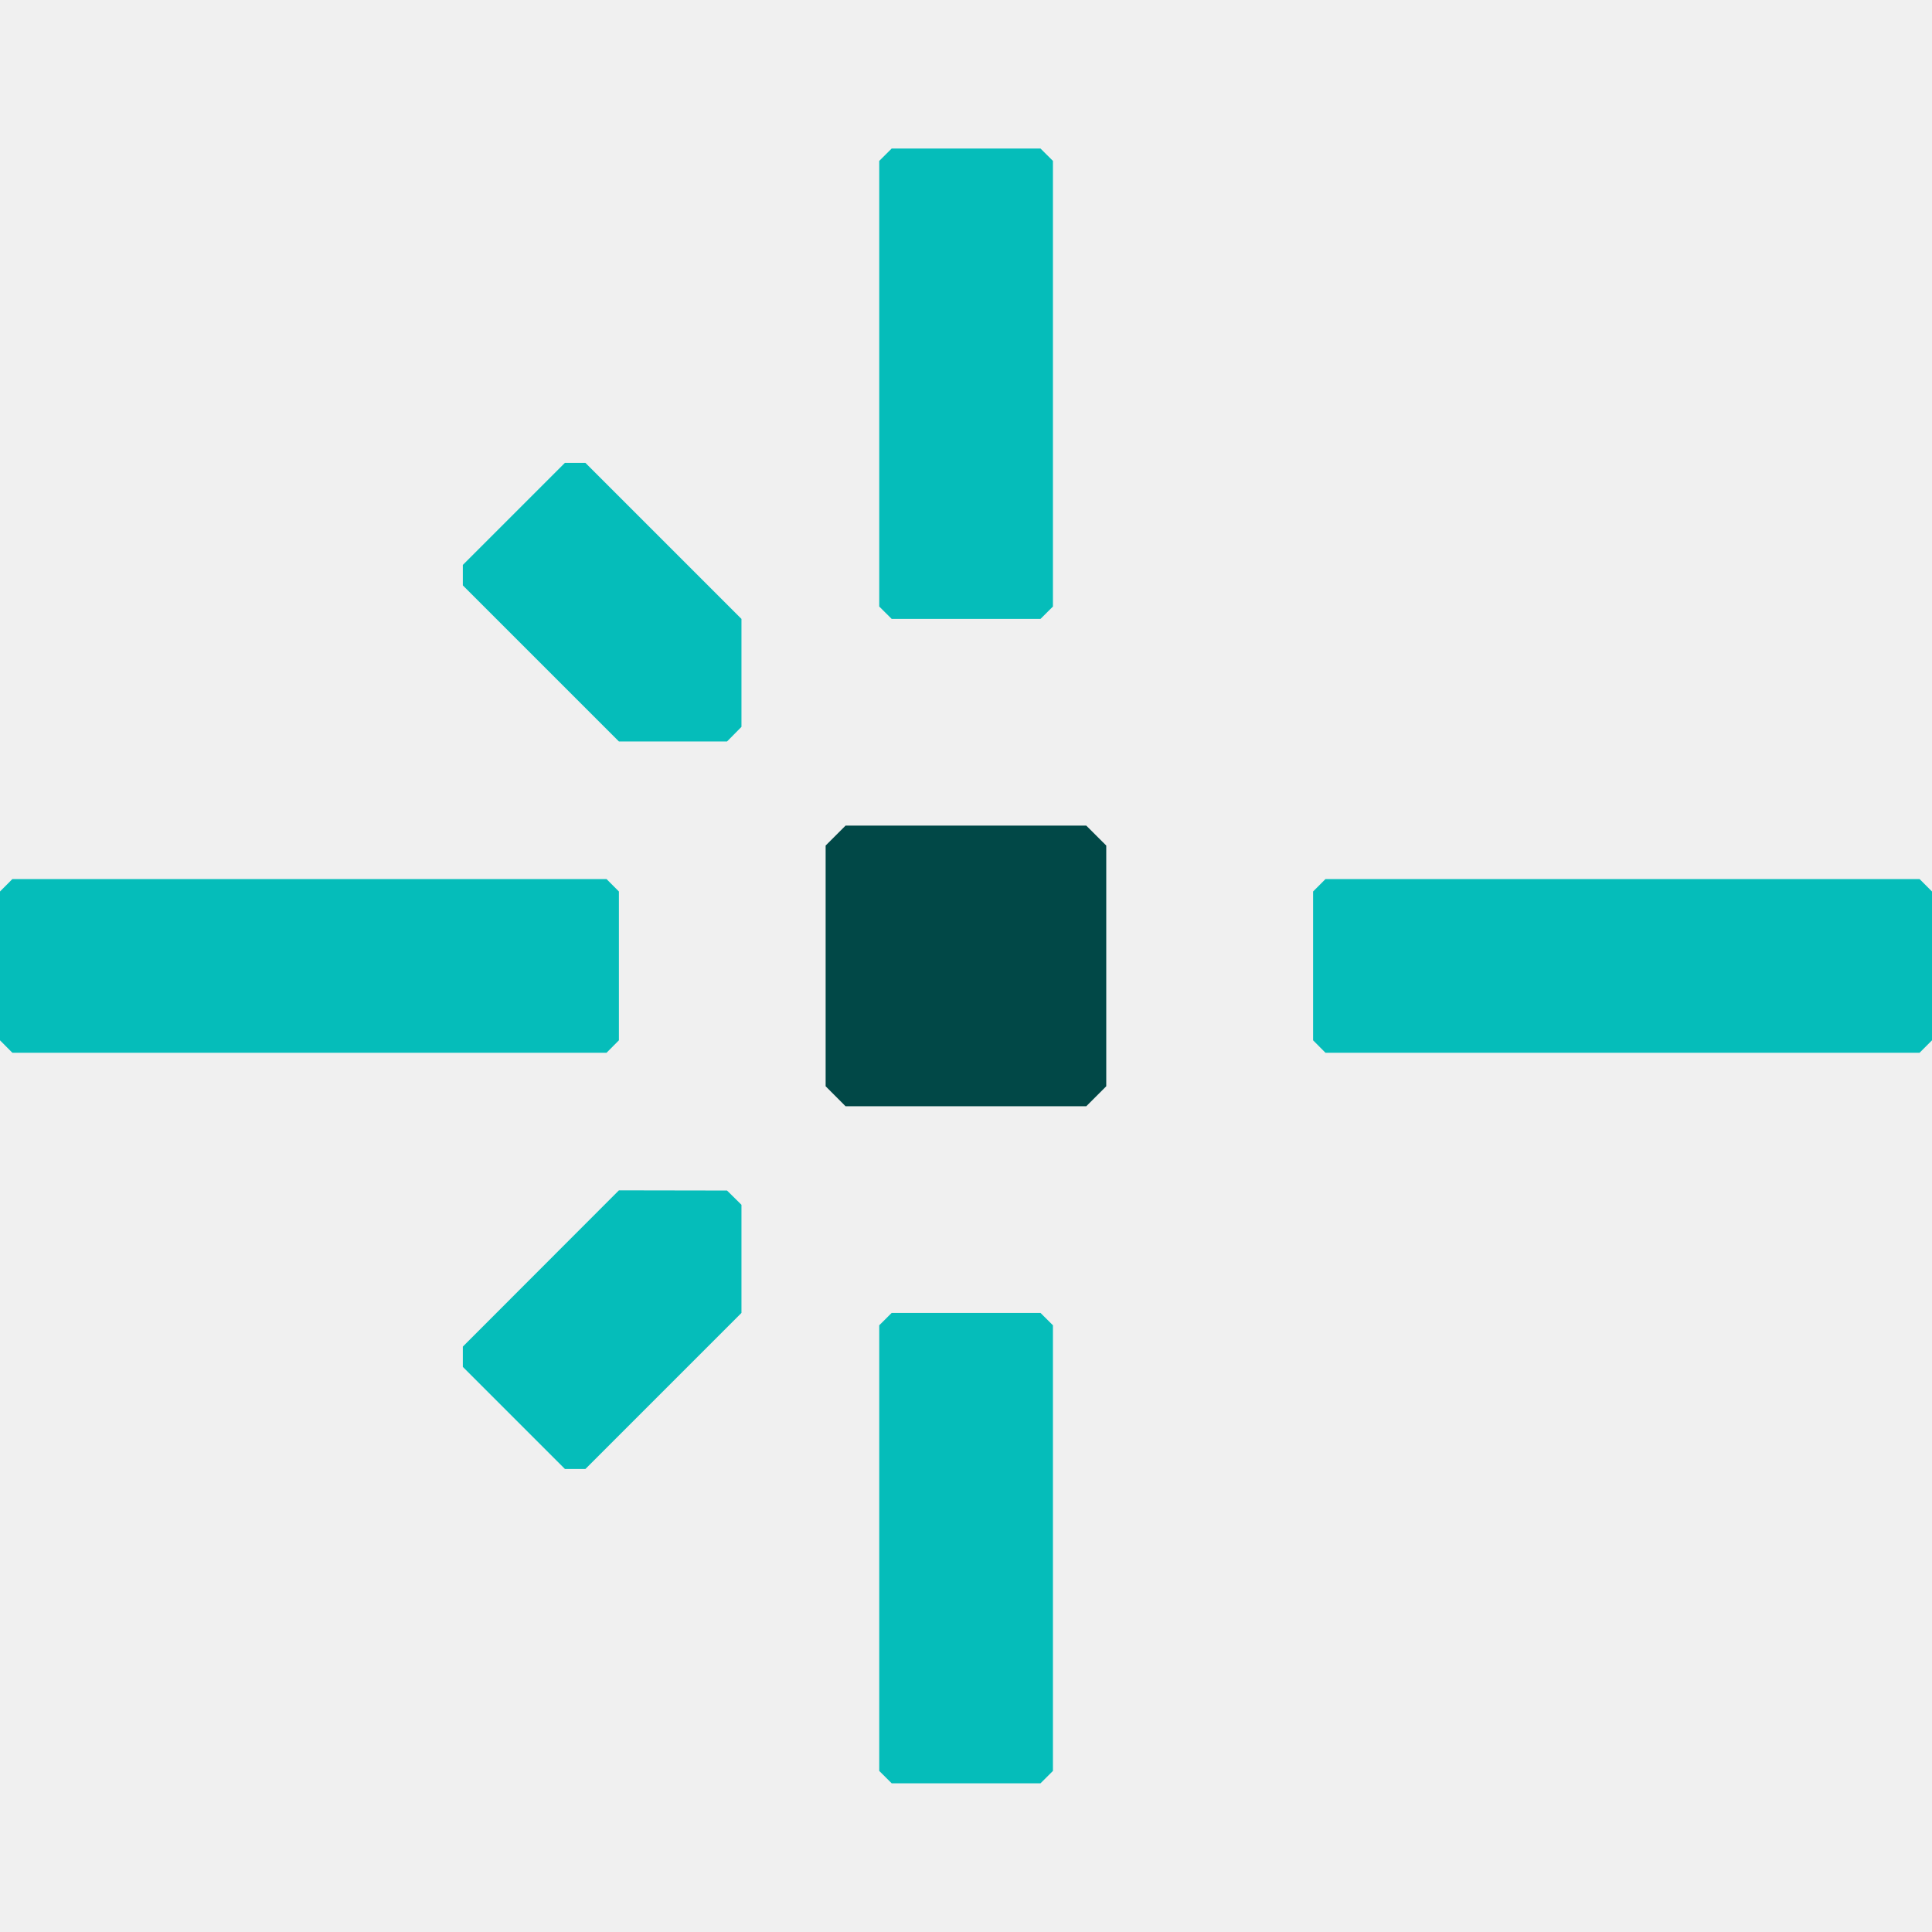
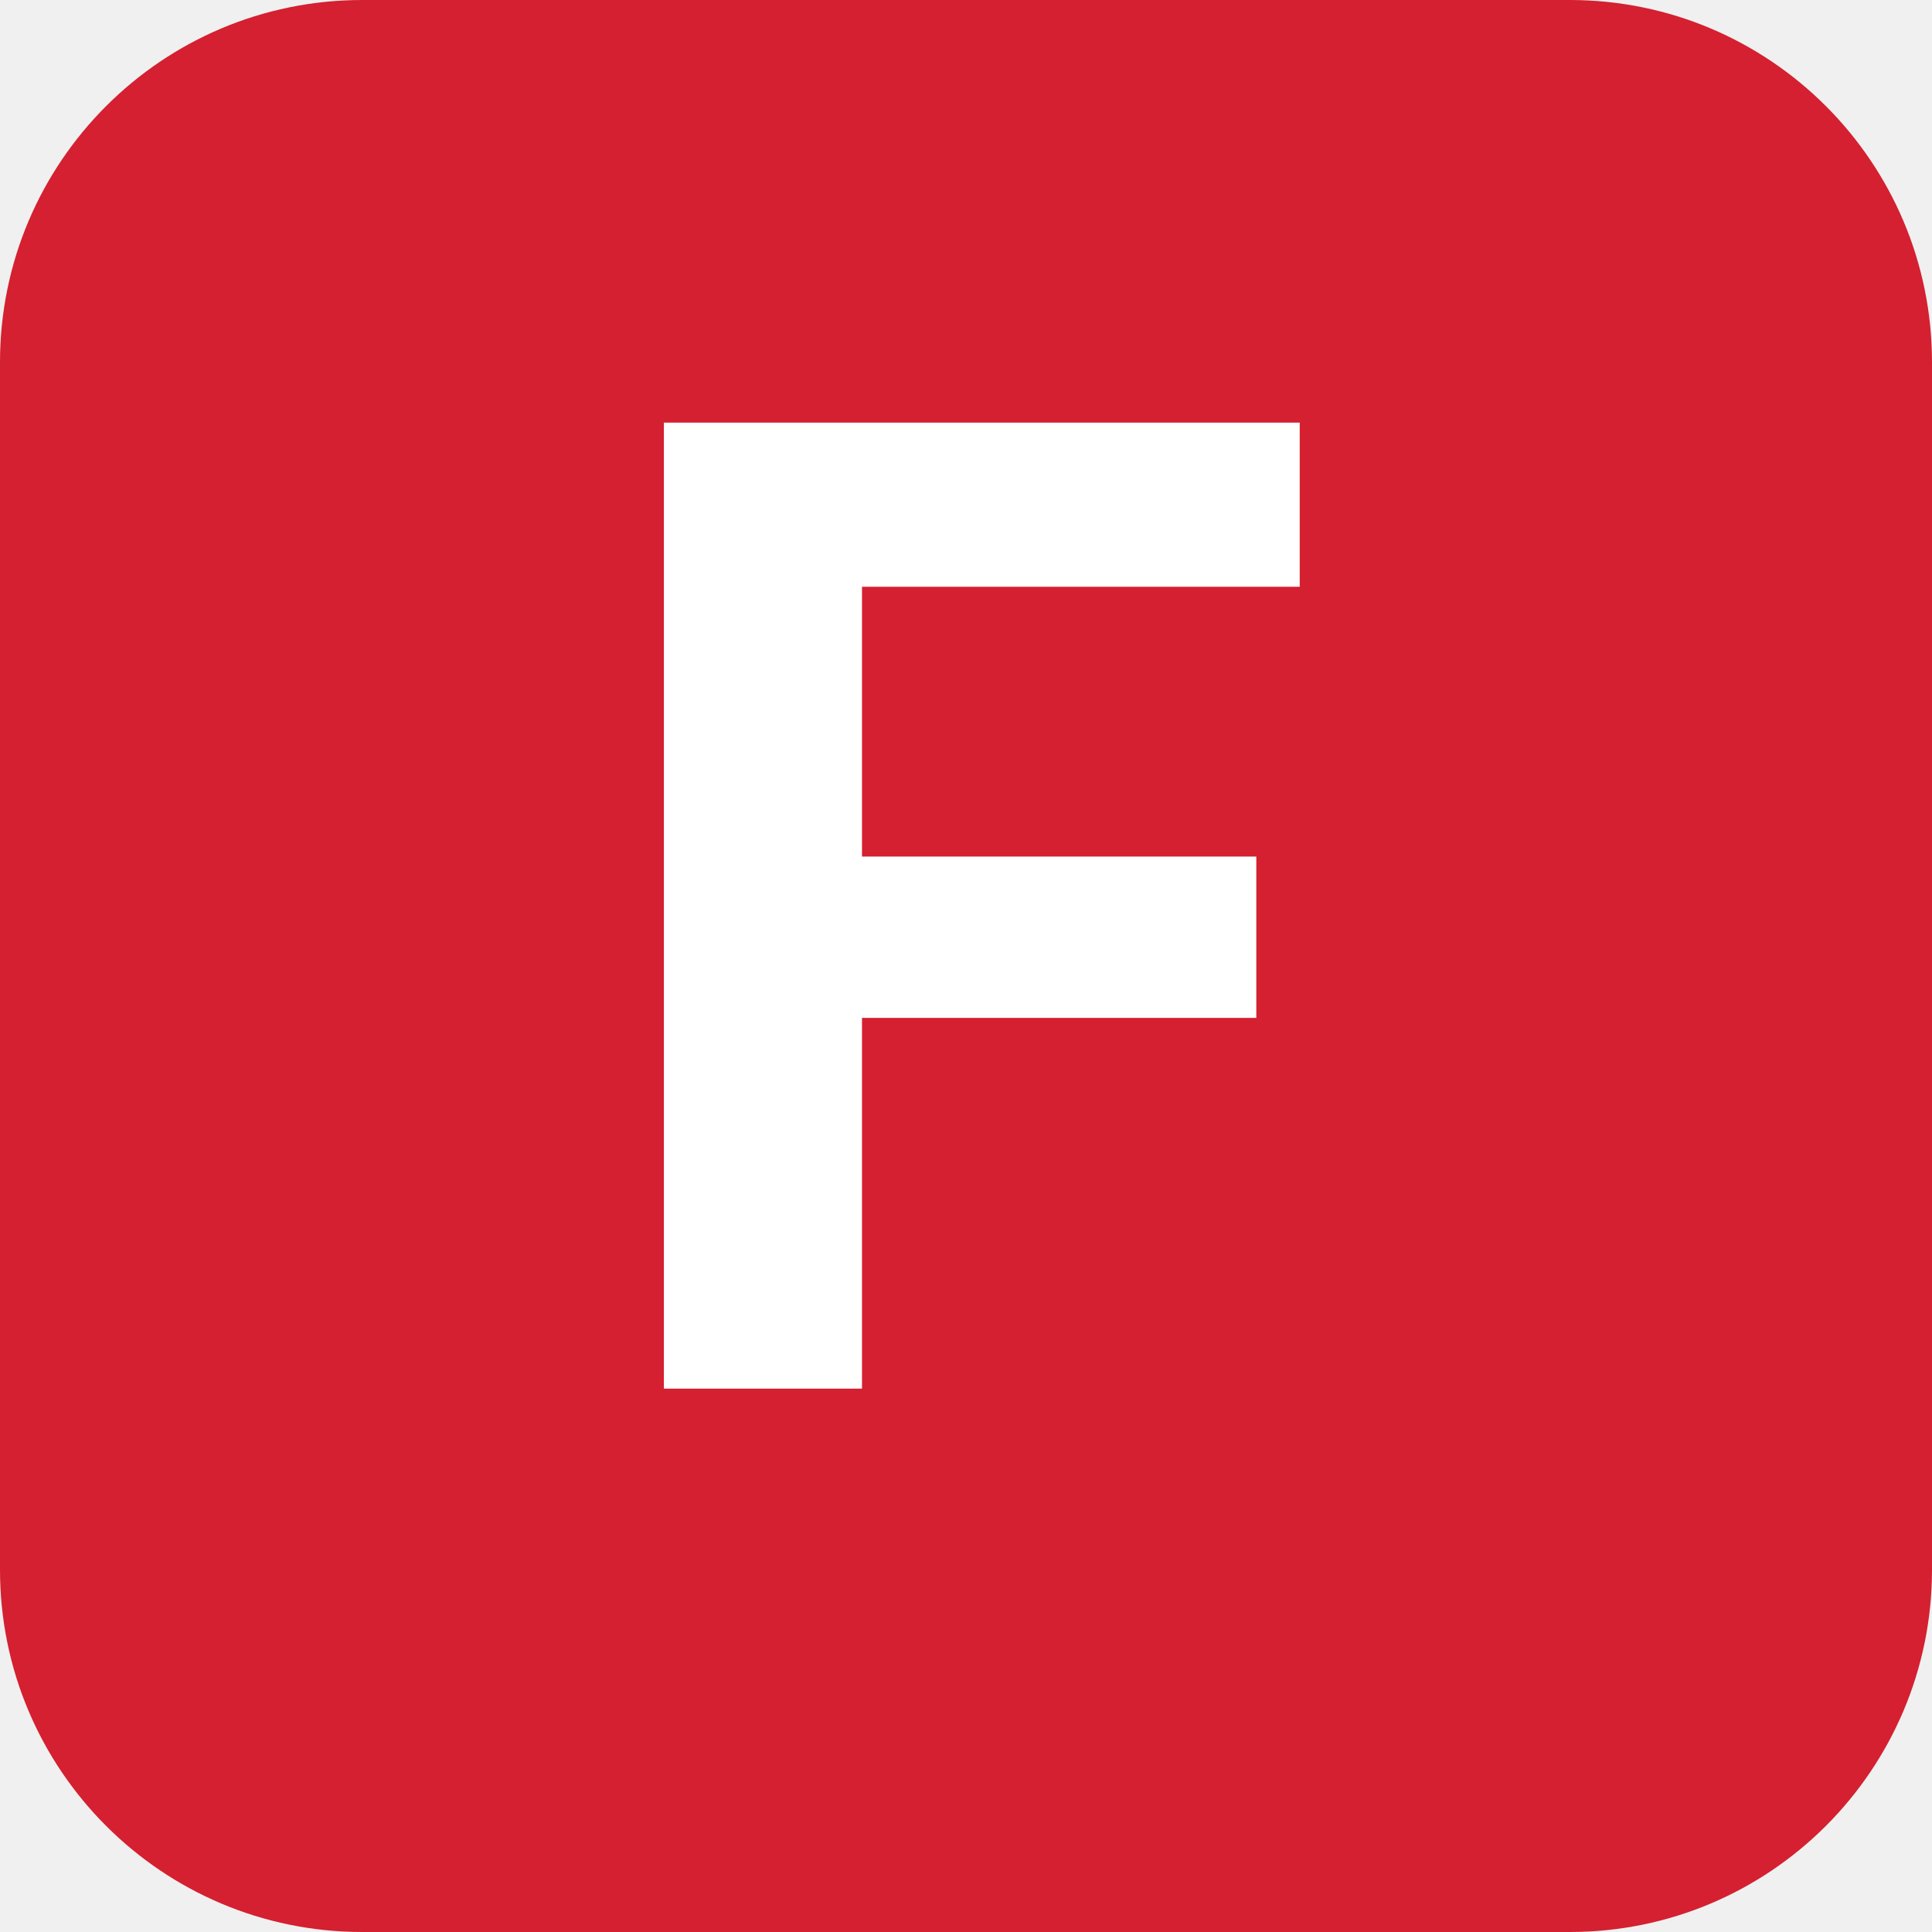
- <svg xmlns="http://www.w3.org/2000/svg" width="32" height="32" viewBox="0 0 32 32" fill="none">
-   <style>
-     .favicon-center-dot {
-       fill: #014847;
-     }
- 
-     .favicon-lines {
-       fill: #05BDBA;
-     }
- 
-     @media (prefers-color-scheme: dark) {
-       .favicon-center-dot {
-         fill: #fff;
-       }
- 
-       .favicon-lines {
-         fill: #05BDBA;
-       }
-     }
-   </style>
-   <path class="favicon-center-dot" stroke="none" d="M17.992 18.323H14.005L13.675 17.992V14.005L14.005 13.675H17.992L18.323 14.005V17.992L17.992 18.323Z" />
-   <g class="favicon-lines" stroke="none">
-     <path d="M9.696 24.331H9.357L7.666 22.64V22.304L10.251 19.716L12.042 19.719L12.281 19.955V21.746L9.696 24.331Z" />
-     <path d="M7.666 9.696V9.357L9.357 7.666H9.696L12.281 10.251V12.039L12.042 12.281H10.251L7.666 9.696Z" />
-     <path d="M10.046 17.437H0.205L0 17.231V14.766L0.205 14.56H10.046L10.251 14.766V17.231L10.046 17.437Z" />
-     <path d="M31.794 17.437H21.954L21.749 17.231V14.766L21.954 14.56H31.794L32 14.766V17.231L31.794 17.437Z" />
-     <path d="M14.563 10.046V2.665L14.769 2.46H17.234L17.44 2.665V10.046L17.234 10.251H14.769L14.563 10.046Z" />
-     <path d="M14.563 29.332V21.951L14.769 21.746H17.234L17.44 21.951V29.332L17.234 29.537H14.769L14.563 29.332Z" />
-   </g>
+ <svg xmlns="http://www.w3.org/2000/svg" viewBox="0 0 32 32">
+   <rect width="32" height="32" rx="6" fill="#D42030" />
+   <text x="16" y="23" text-anchor="middle" font-family="Inter, system-ui, sans-serif" font-weight="700" font-size="22" fill="white">F</text>
</svg>
